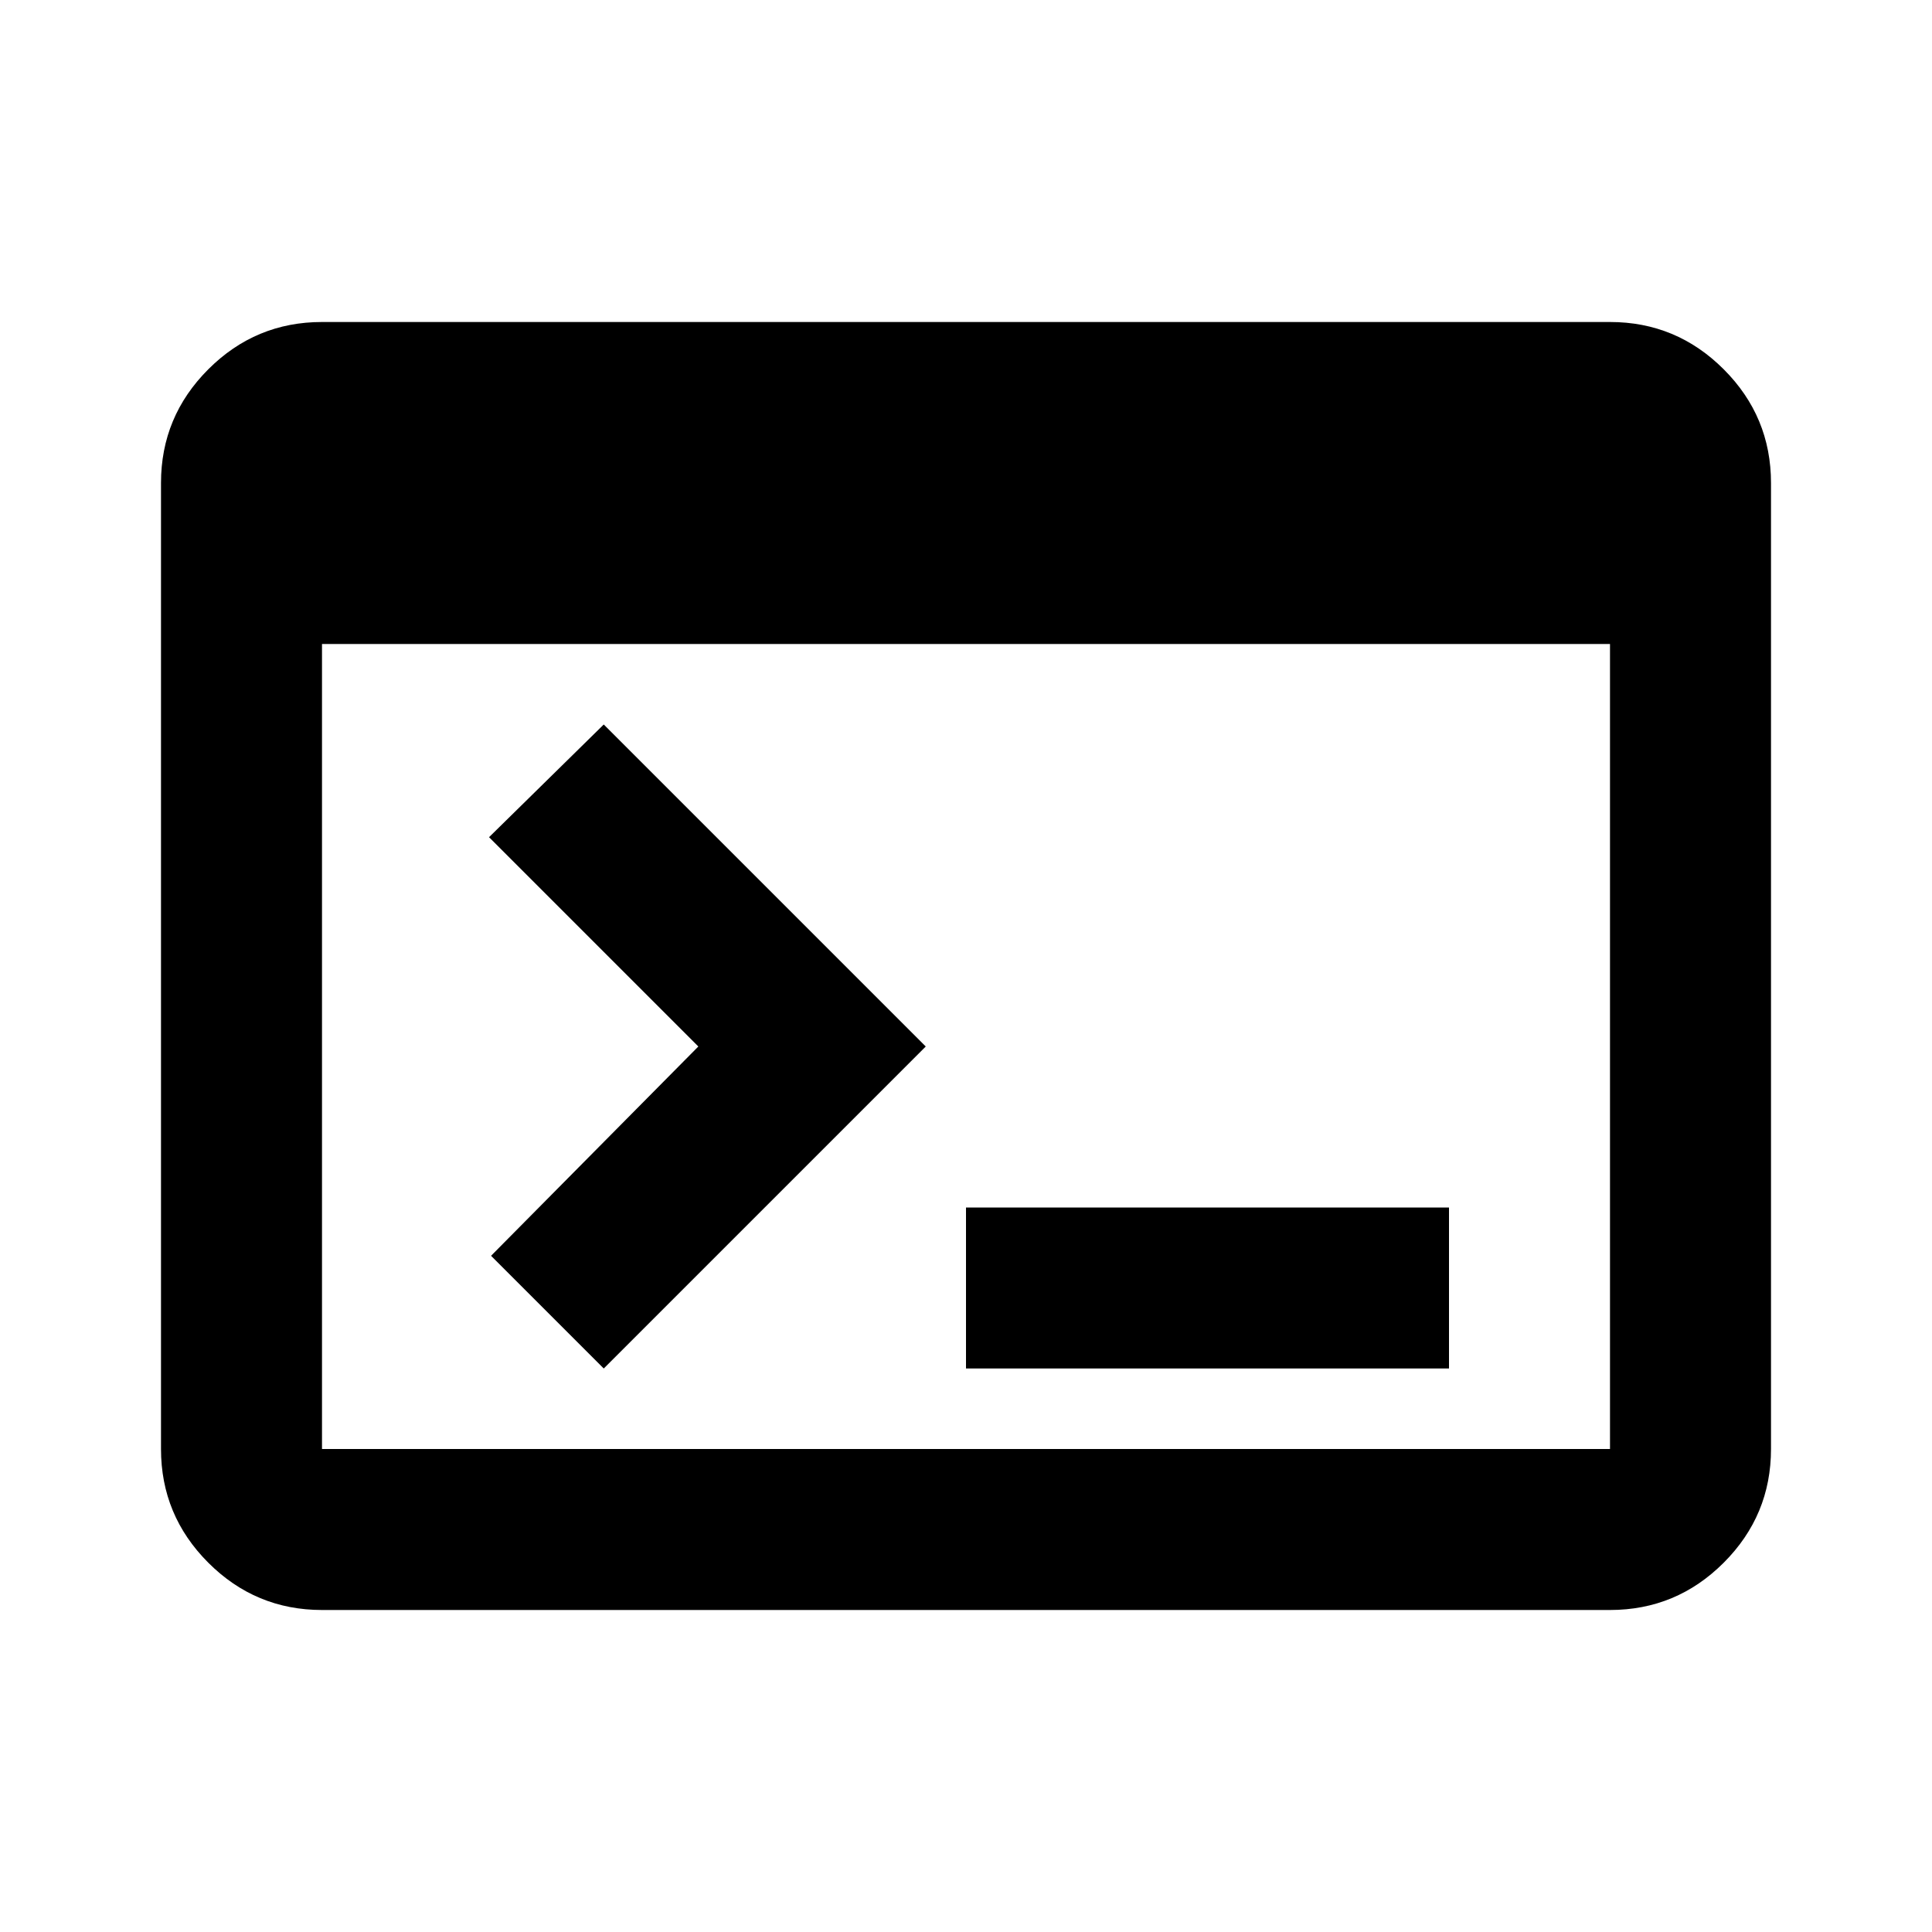
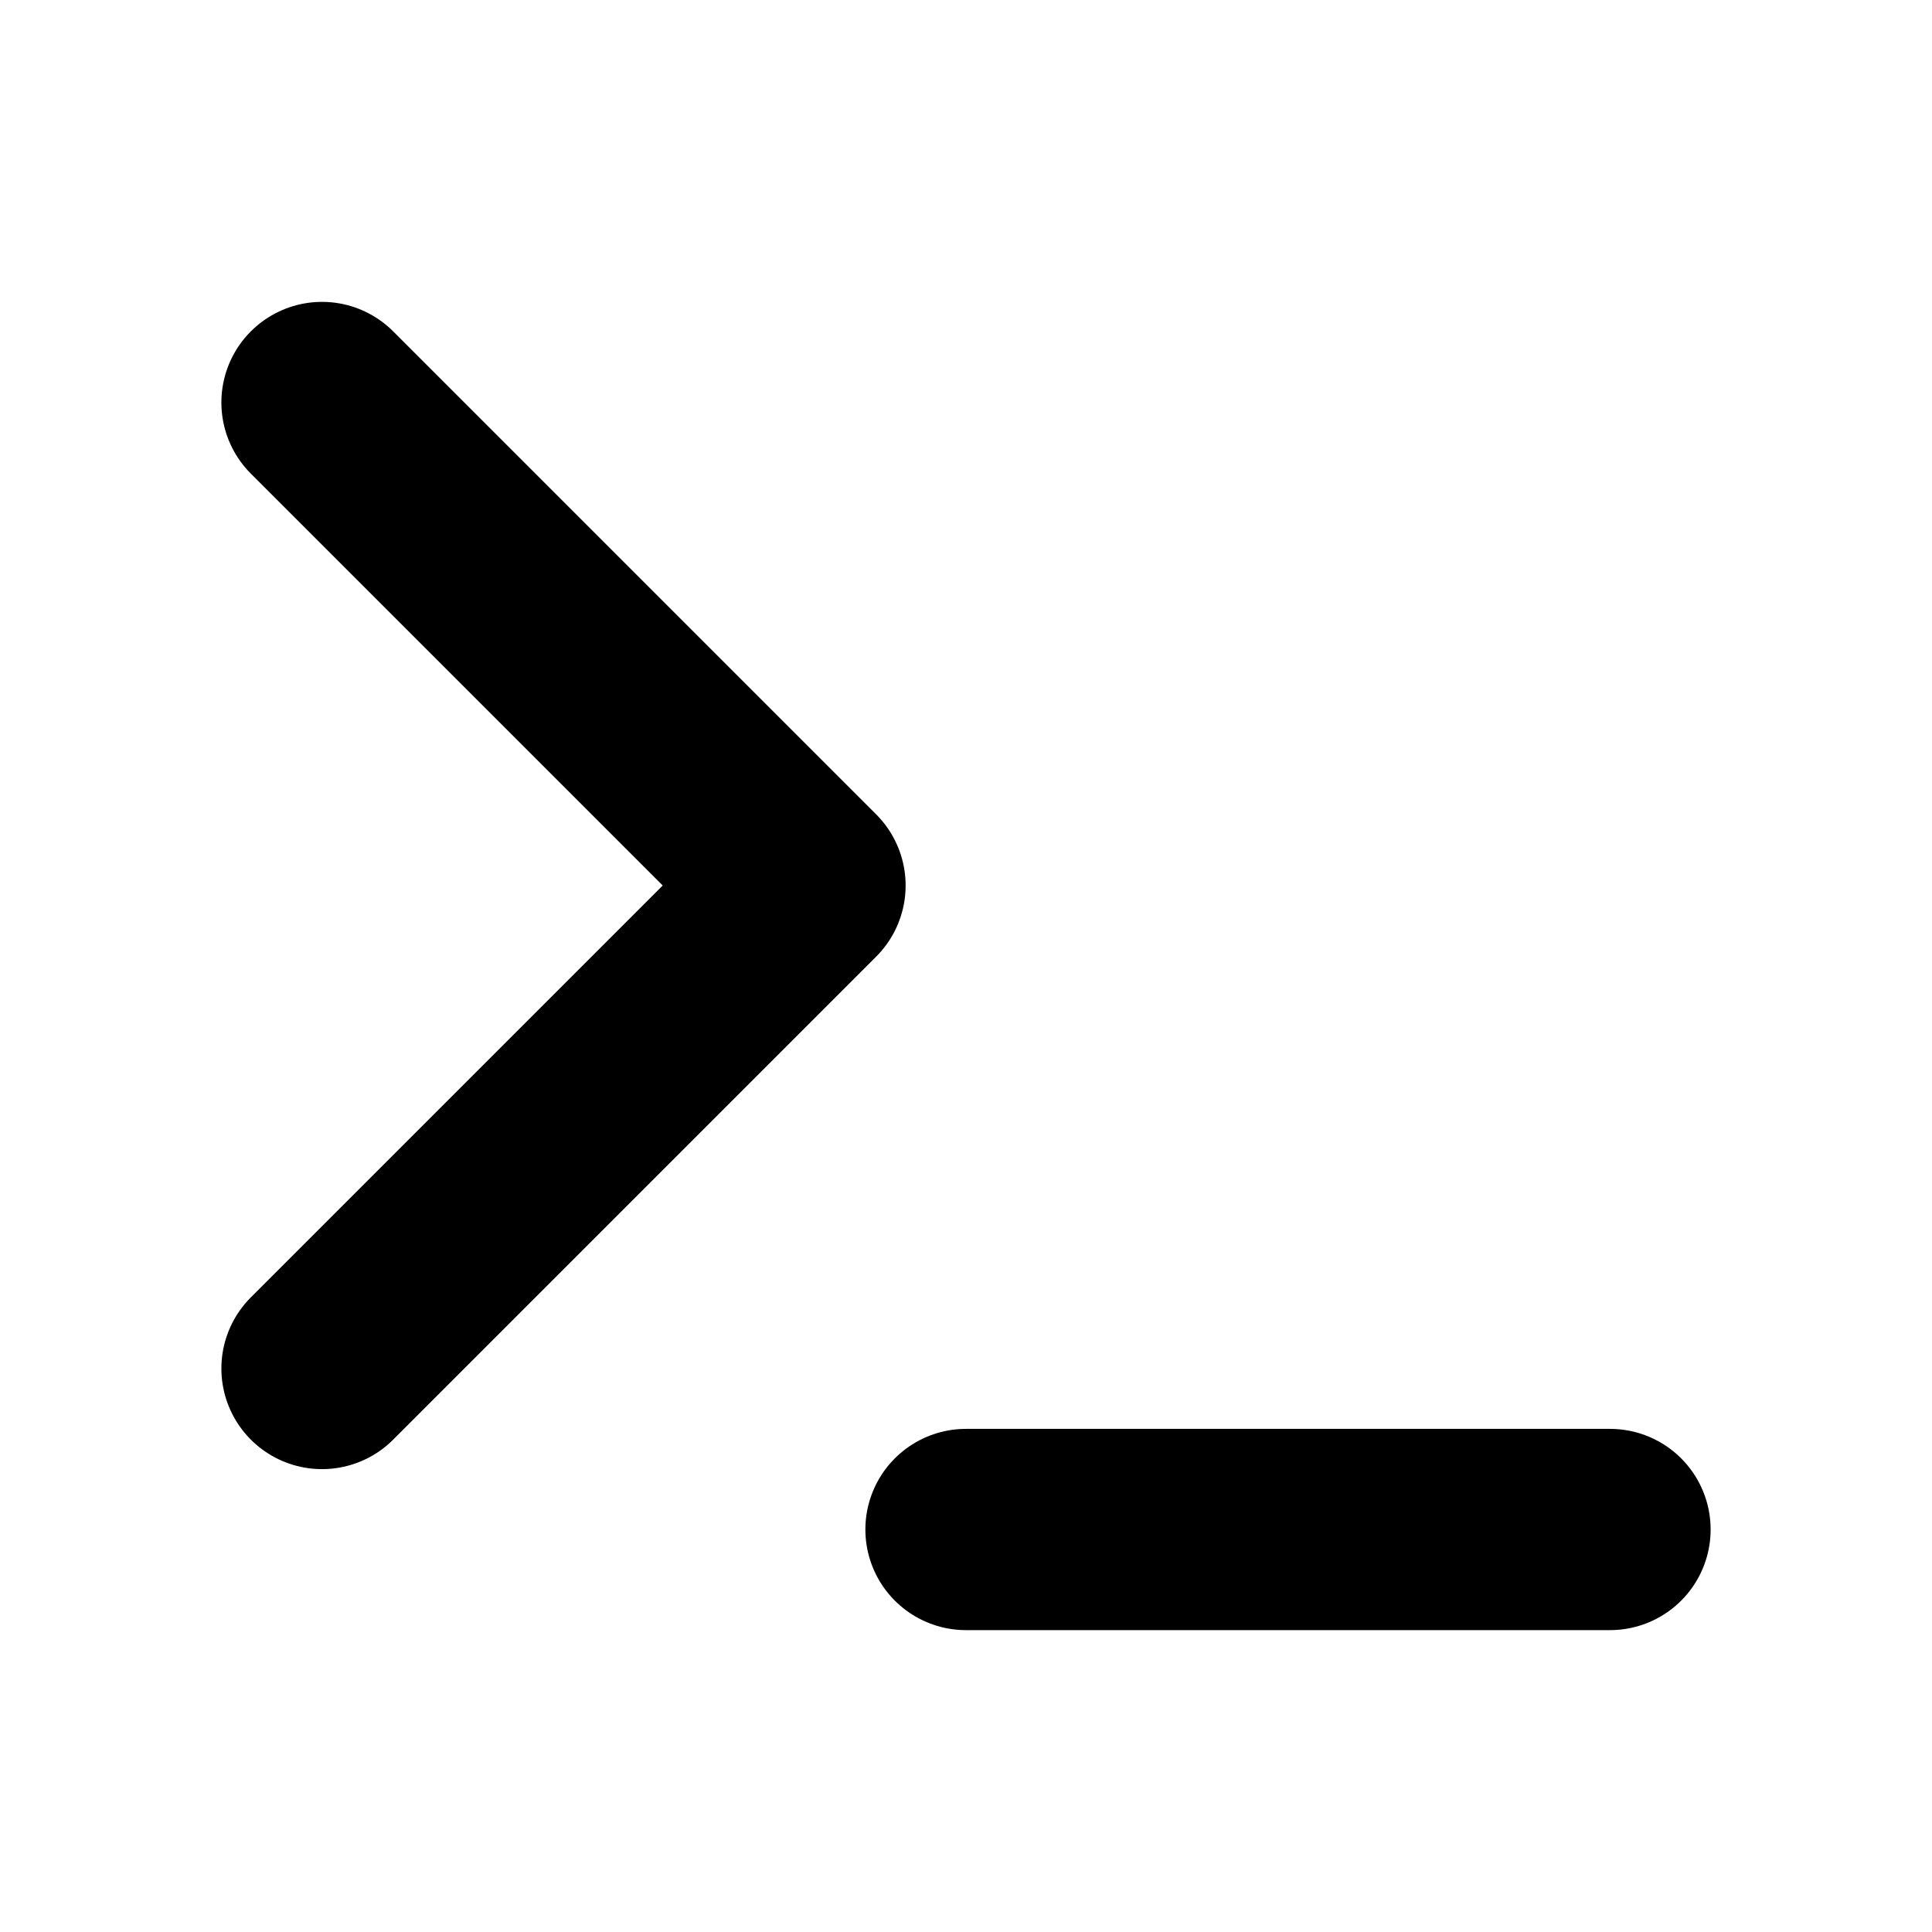
- <svg xmlns="http://www.w3.org/2000/svg" height="24" viewBox="0 -960 960 960" width="24">
-   <path d="M160-160q-33 0-56.5-23.5T80-240v-480q0-33 23.5-56.5T160-800h640q33 0 56.5 23.5T880-720v480q0 33-23.5 56.5T800-160H160Zm0-80h640v-400H160v400Zm140-40-56-56 103-104-104-104 57-56 160 160-160 160Zm180 0v-80h240v80H480Z" />
+ <svg xmlns="http://www.w3.org/2000/svg" width="24" height="24" viewBox="0 0 24 24" fill="none" stroke="#000000" stroke-width="2.5" stroke-linecap="round" stroke-linejoin="round">
+   <polyline points="4 17 10 11 4 5" />
+   <line x1="12" y1="19" x2="20" y2="19" />
</svg>
